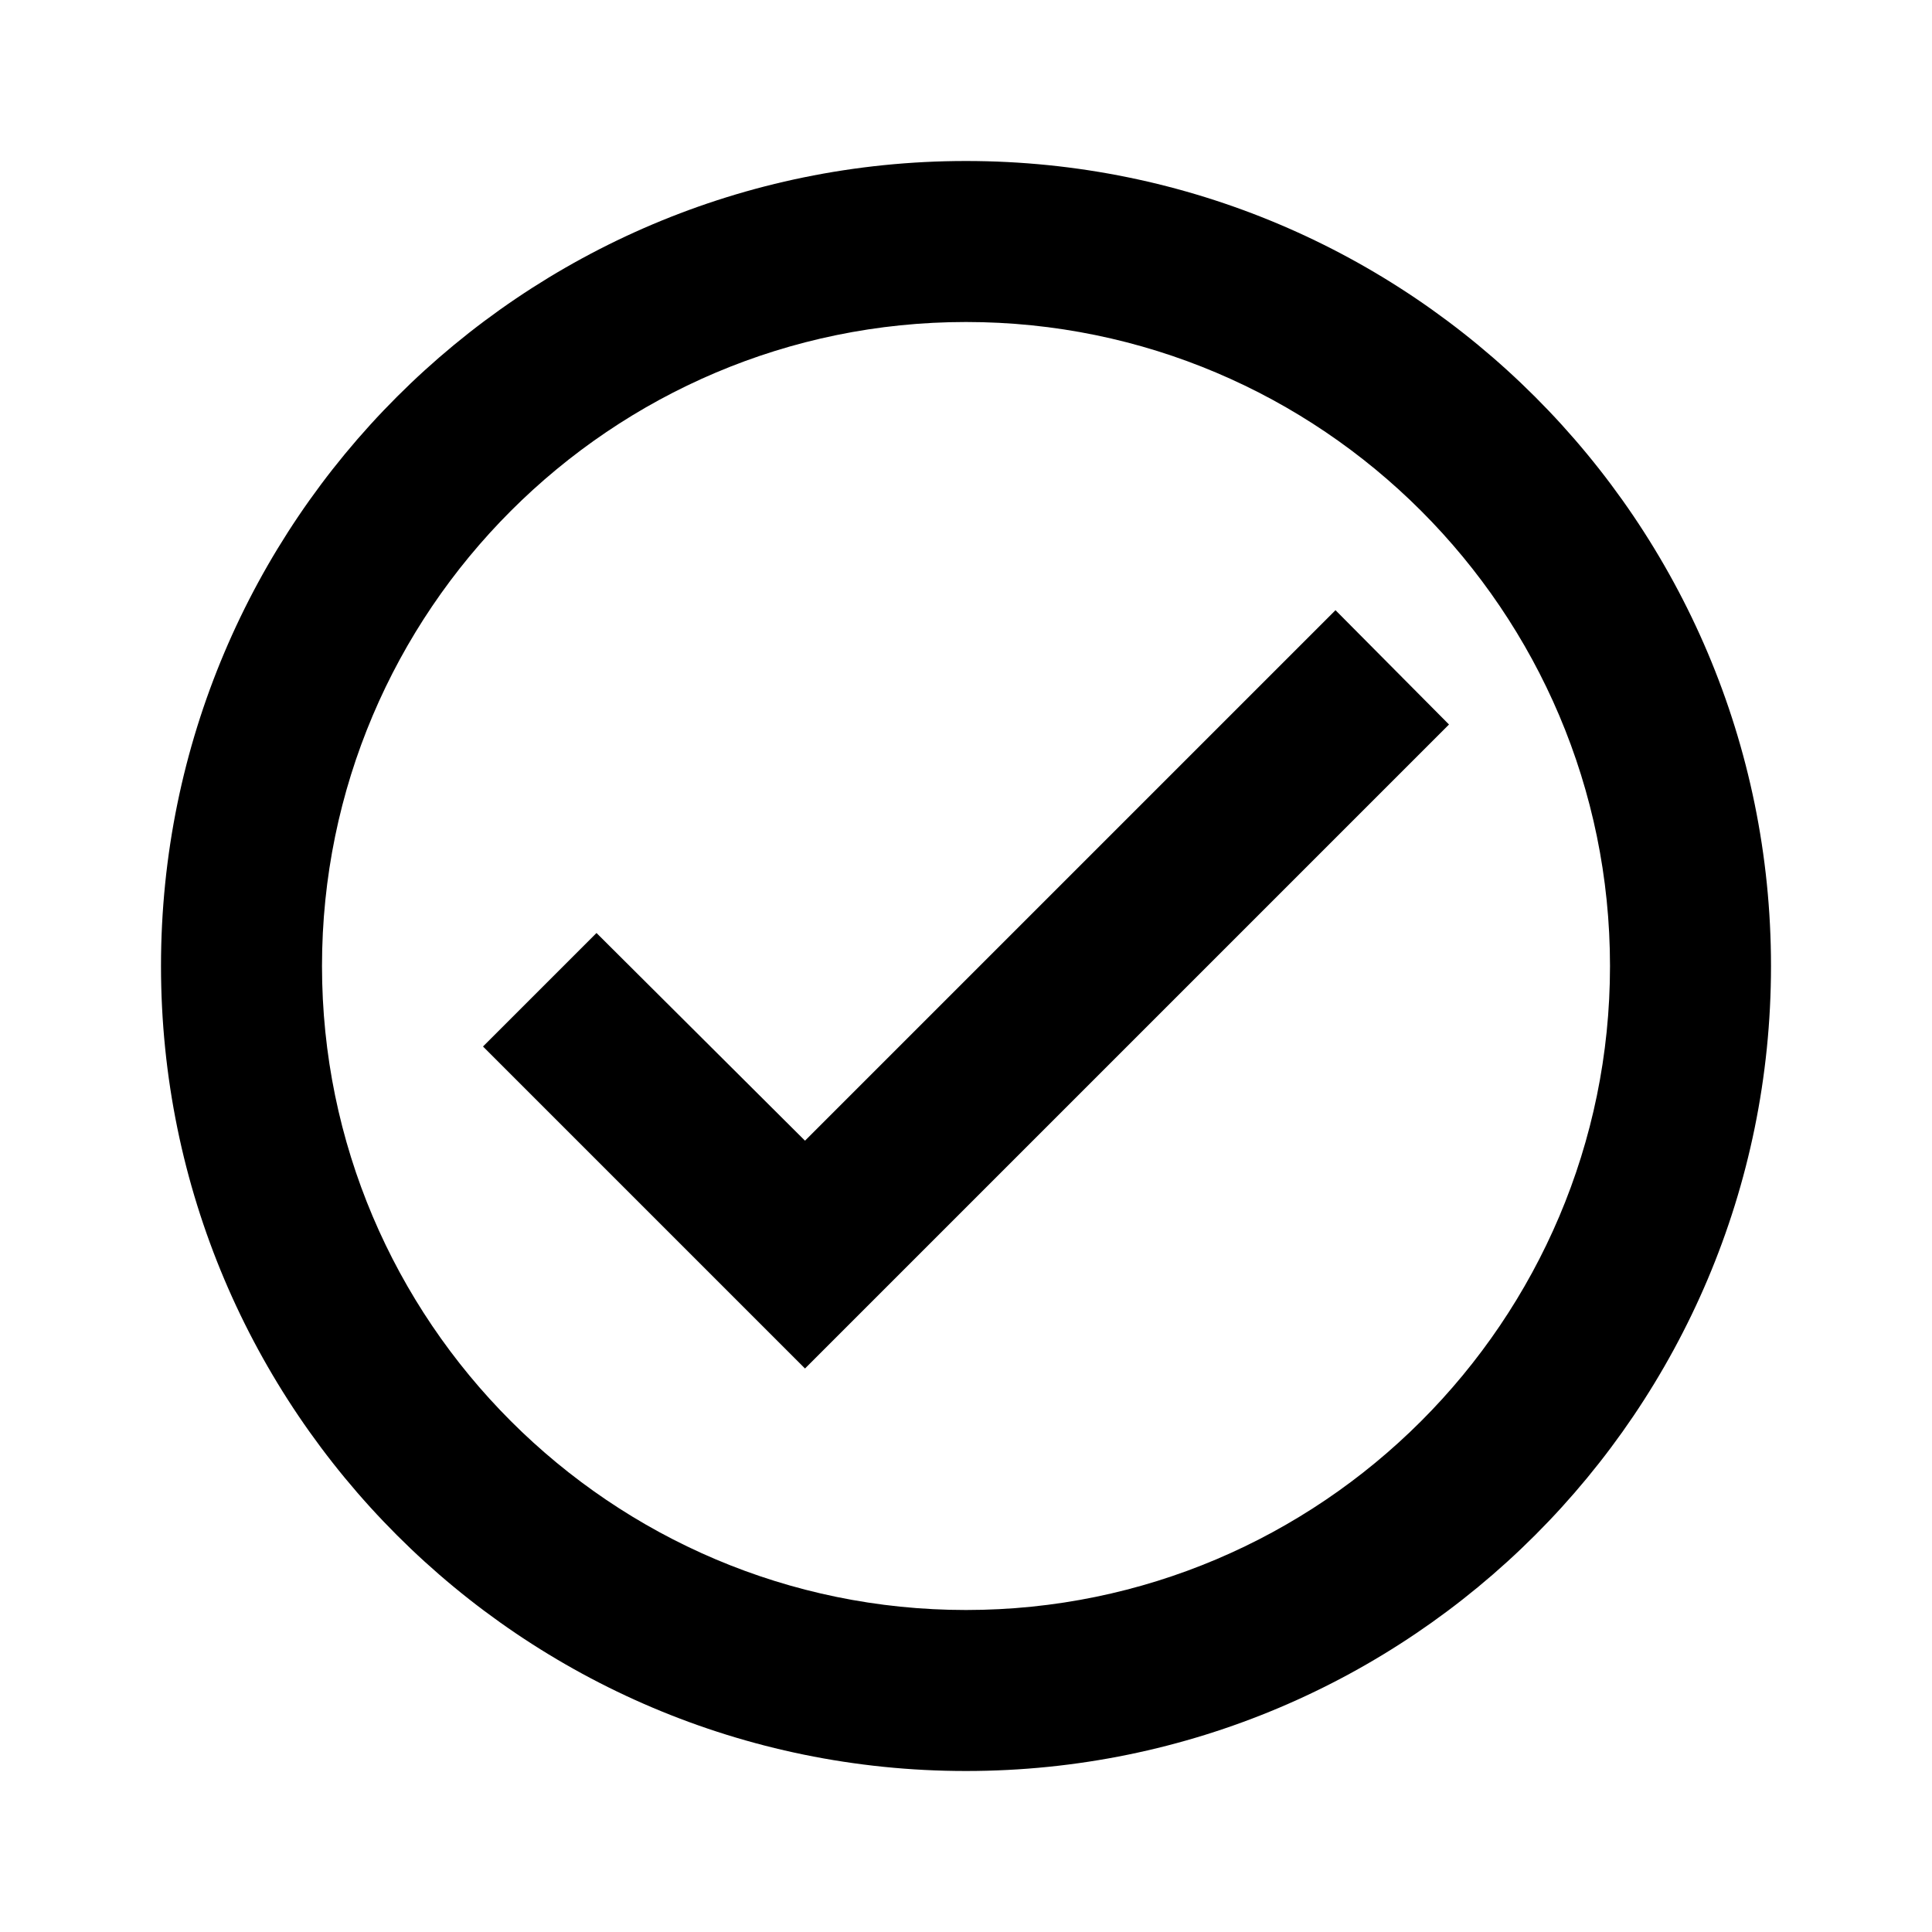
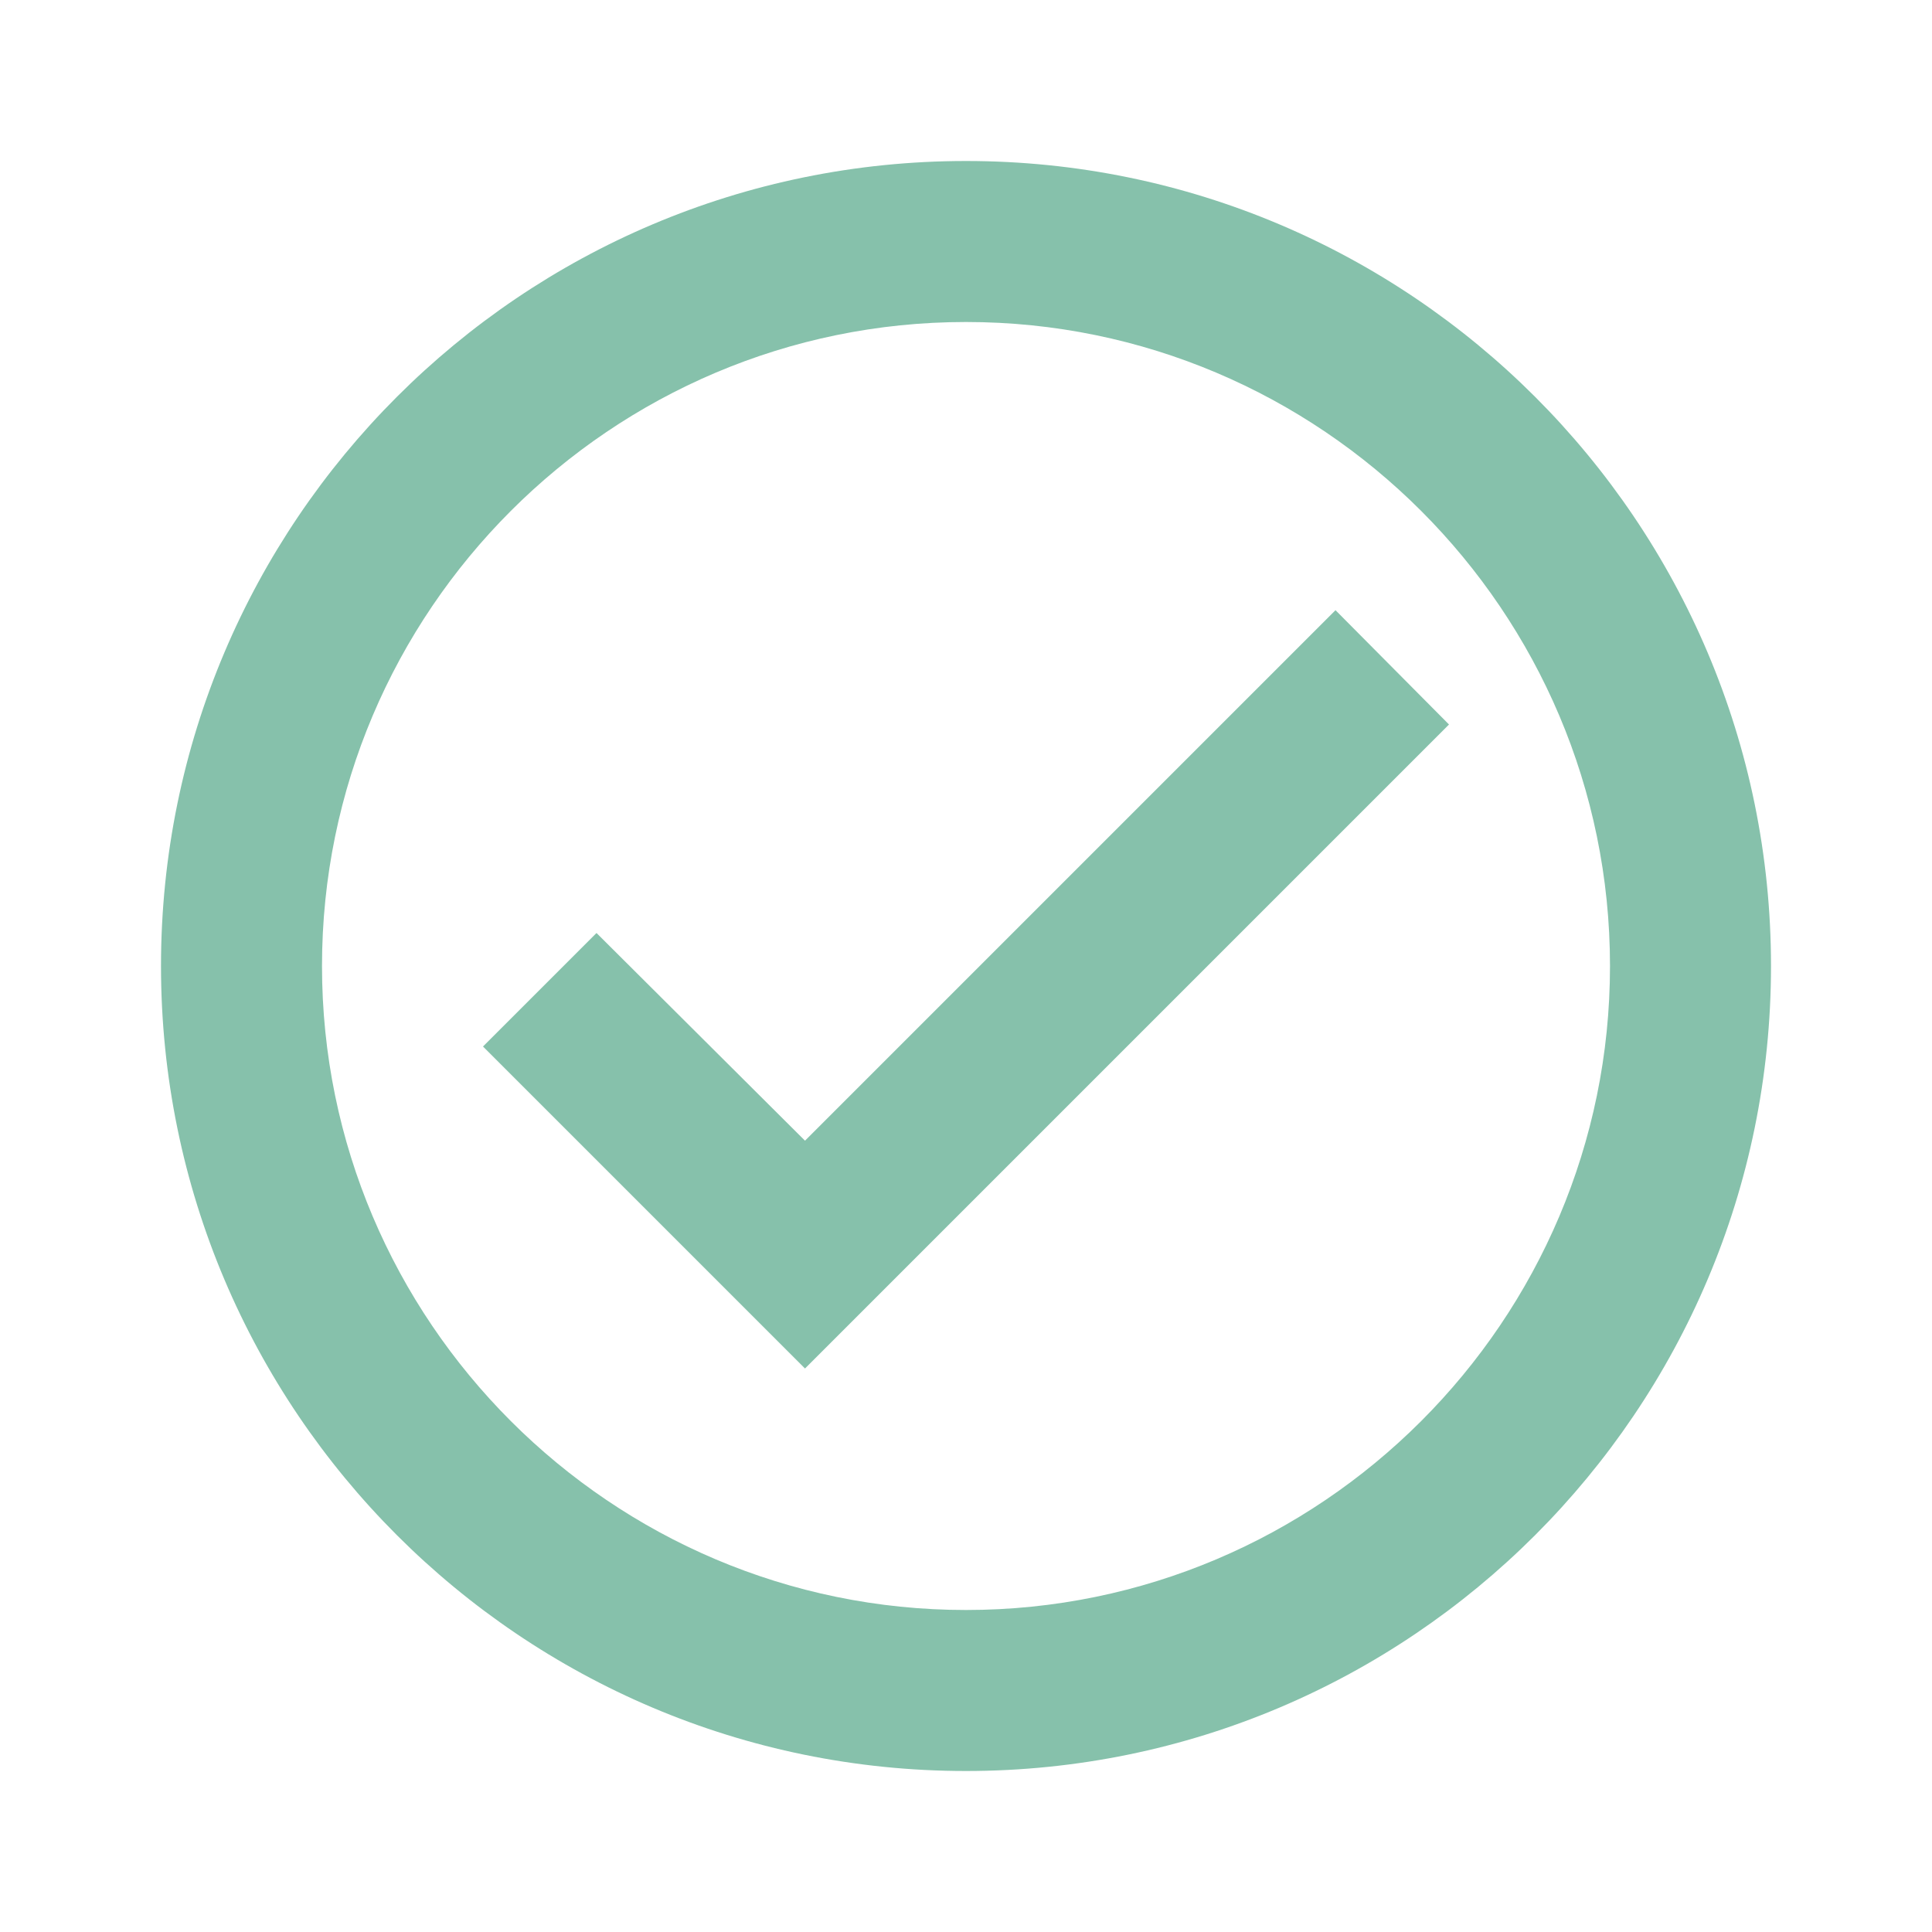
- <svg xmlns="http://www.w3.org/2000/svg" height="24px" viewBox="0 0 24 24" width="24px" fill="#000000">
+ <svg xmlns="http://www.w3.org/2000/svg" height="24px" viewBox="0 0 24 24" width="24px" fill="#86c1ab">
  <path d="M0 0h24v24H0V0z" fill="none" />
  <path d="M12 2C6.48 2 2 6.48 2 12s4.48 10 10 10 10-4.48 10-10S17.52 2 12 2zm0 18c-4.41 0-8-3.59-8-8s3.59-8 8-8 8 3.59 8 8-3.59 8-8 8zm4.59-12.42L10 14.17l-2.59-2.58L6 13l4 4 8-8z" />
</svg>
